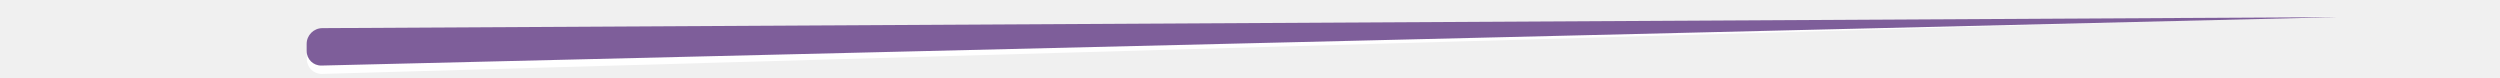
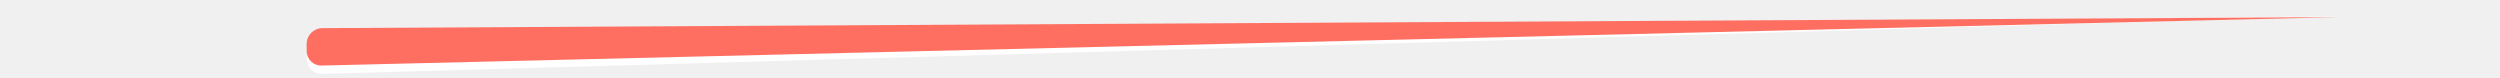
<svg xmlns="http://www.w3.org/2000/svg" xmlns:xlink="http://www.w3.org/1999/xlink" version="1.1" preserveAspectRatio="xMidYMid meet" viewBox="0 0 646 20" width="646" height="20">
  <defs>
    <path d="M604.05 4.22C326.29 7 152.69 8.73 83.25 9.43C81.01 9.45 79.23 11.29 79.27 13.52C79.29 14.66 79.28 14.2 79.3 15.38C79.34 17.49 81.09 19.16 83.2 19.1C152.65 17.12 326.26 12.16 604.05 4.22Z" id="a26AQFp8Gj" class="svg-line" />
    <path d="M604.18 4.42C326.37 5.94 152.75 6.89 83.3 7.27C81.06 7.28 79.24 9.1 79.24 11.34C79.24 12.48 79.24 12.02 79.24 13.2C79.24 15.31 80.97 16.99 83.07 16.94C152.55 15.27 326.25 11.1 604.18 4.42Z" id="h1tJnYPEnF" class="svg-line" />
  </defs>
  <g>
    <g>
      <g>
        <use xlink:href="#a26AQFp8Gj" opacity="1" fill="#ffffff" fill-opacity="1" />
      </g>
      <g>
-         <use xlink:href="#h1tJnYPEnF" opacity="1" fill="#7E5E9A" fill-opacity="1" />
+         <use xlink:href="#h1tJnYPEnF" opacity="1" fill="#FF6F61" fill-opacity="1" />
      </g>
    </g>
  </g>
</svg>
